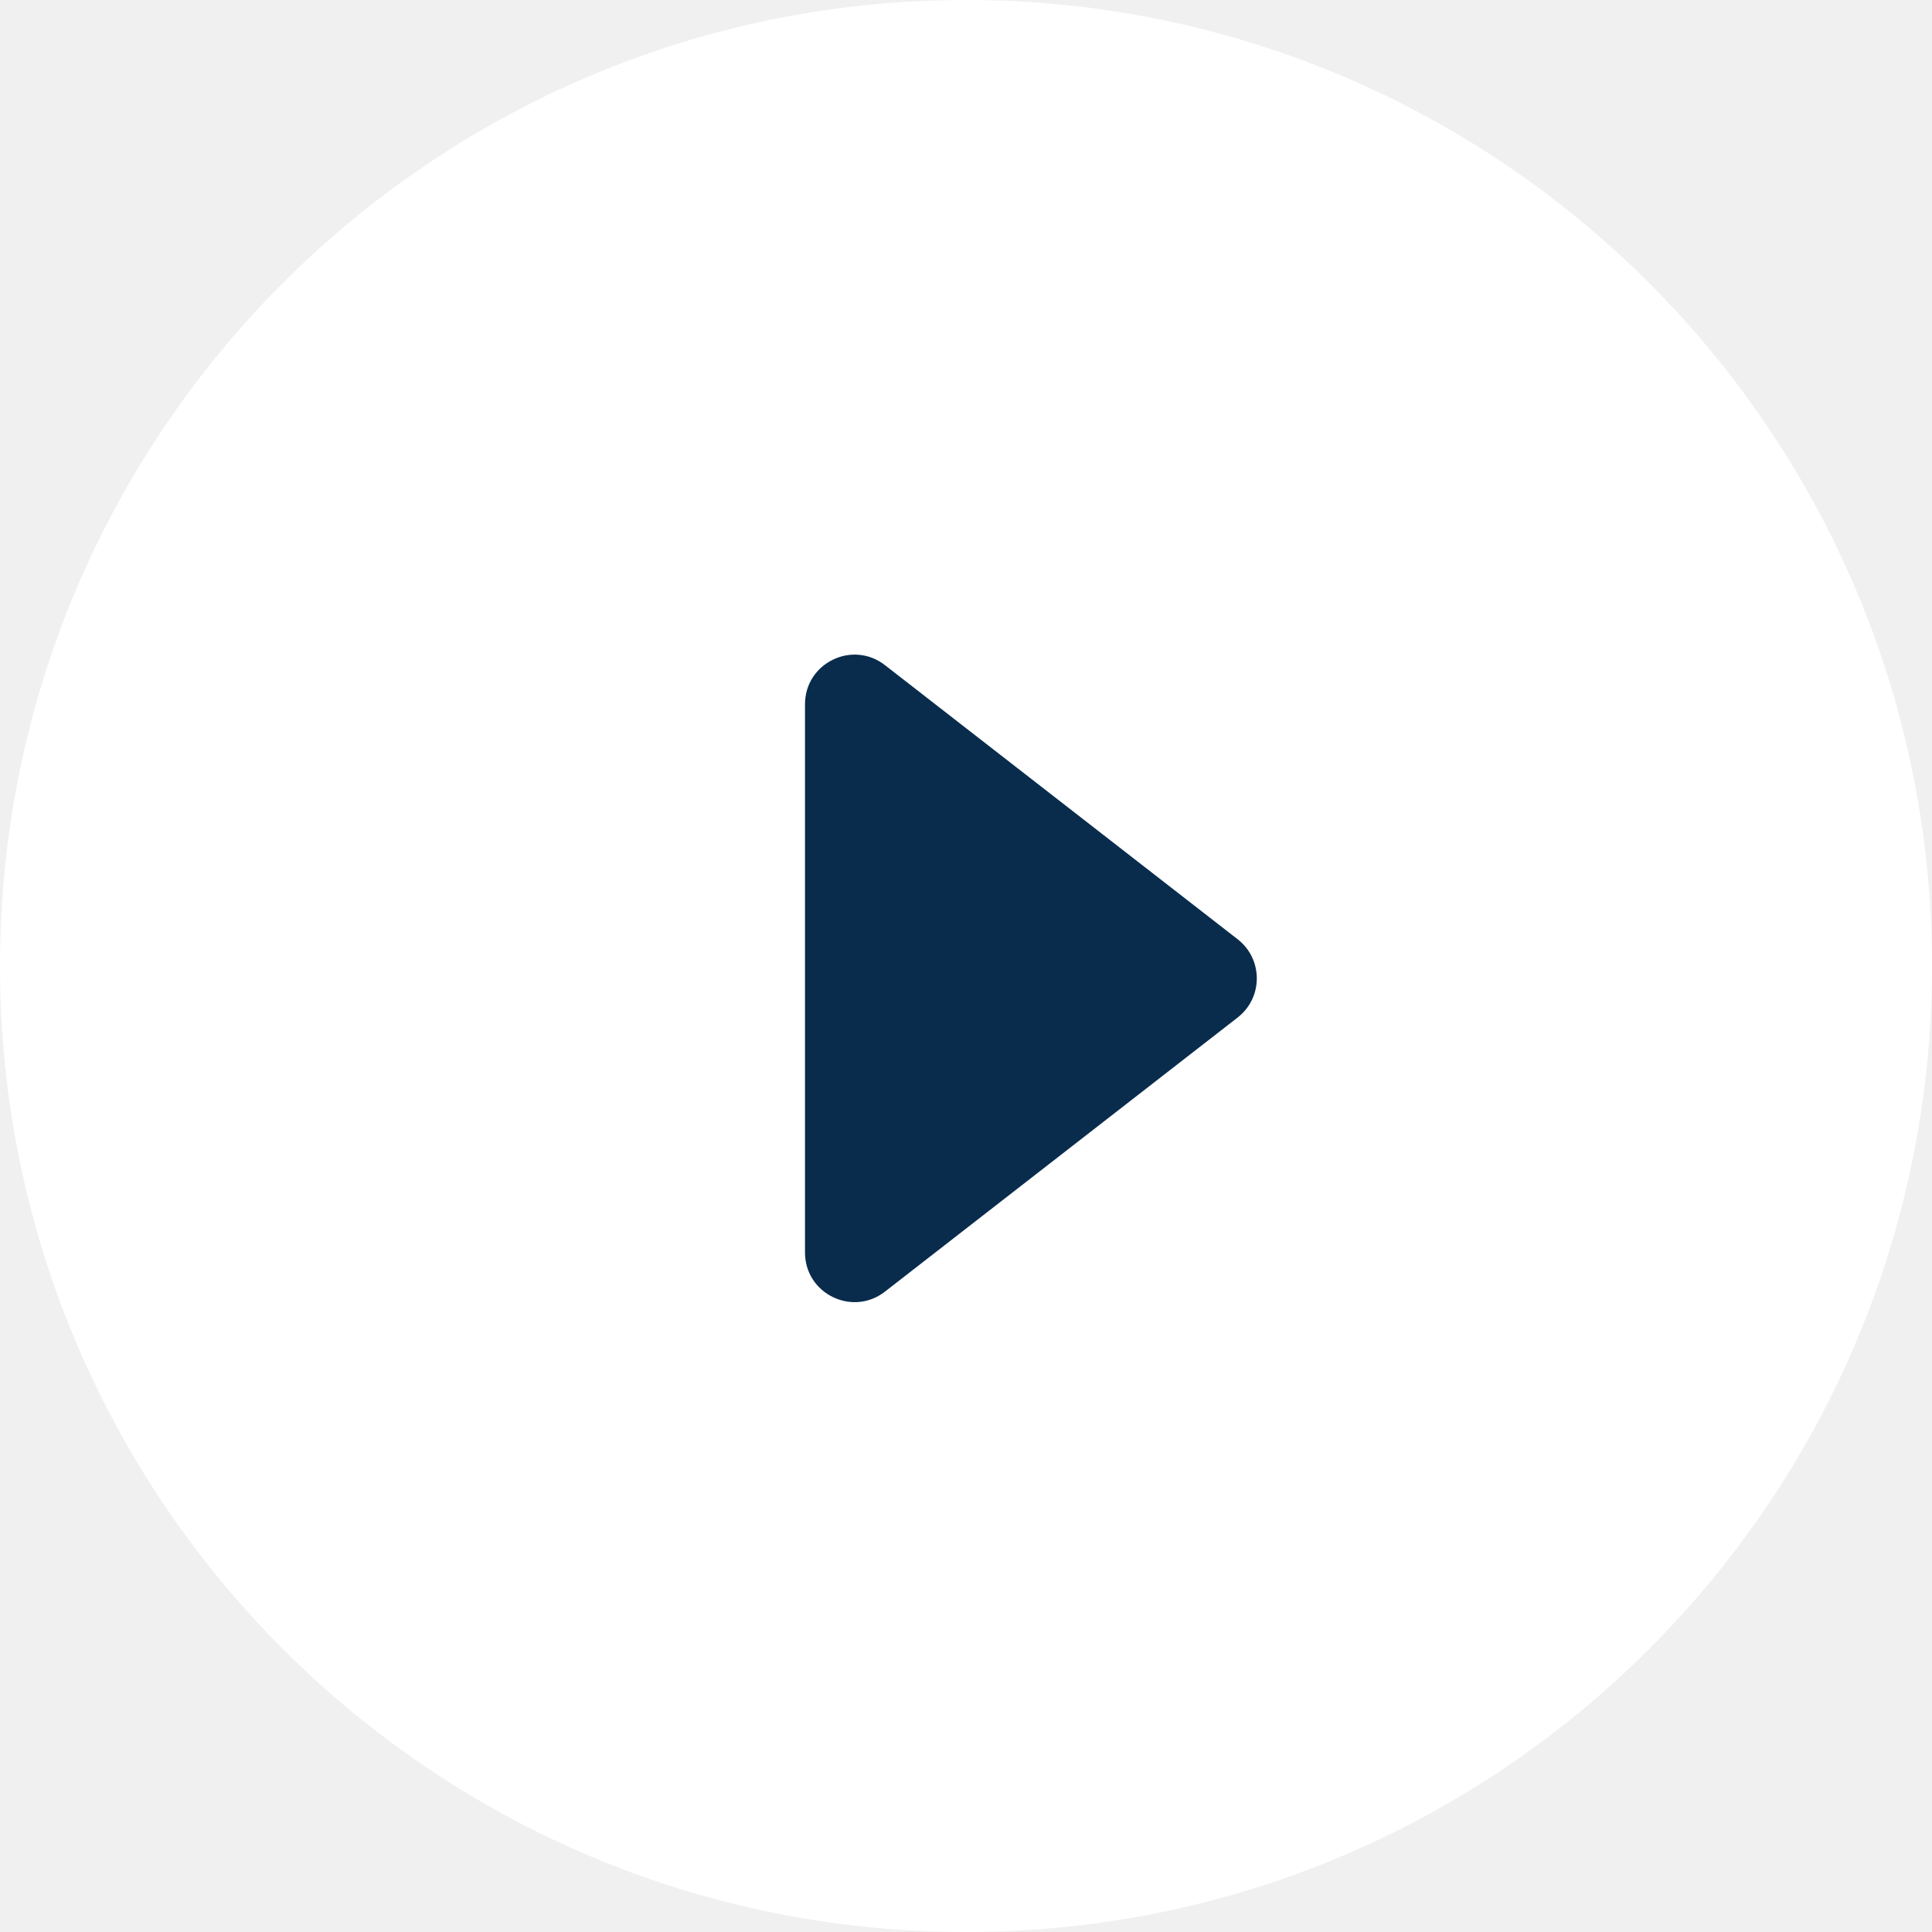
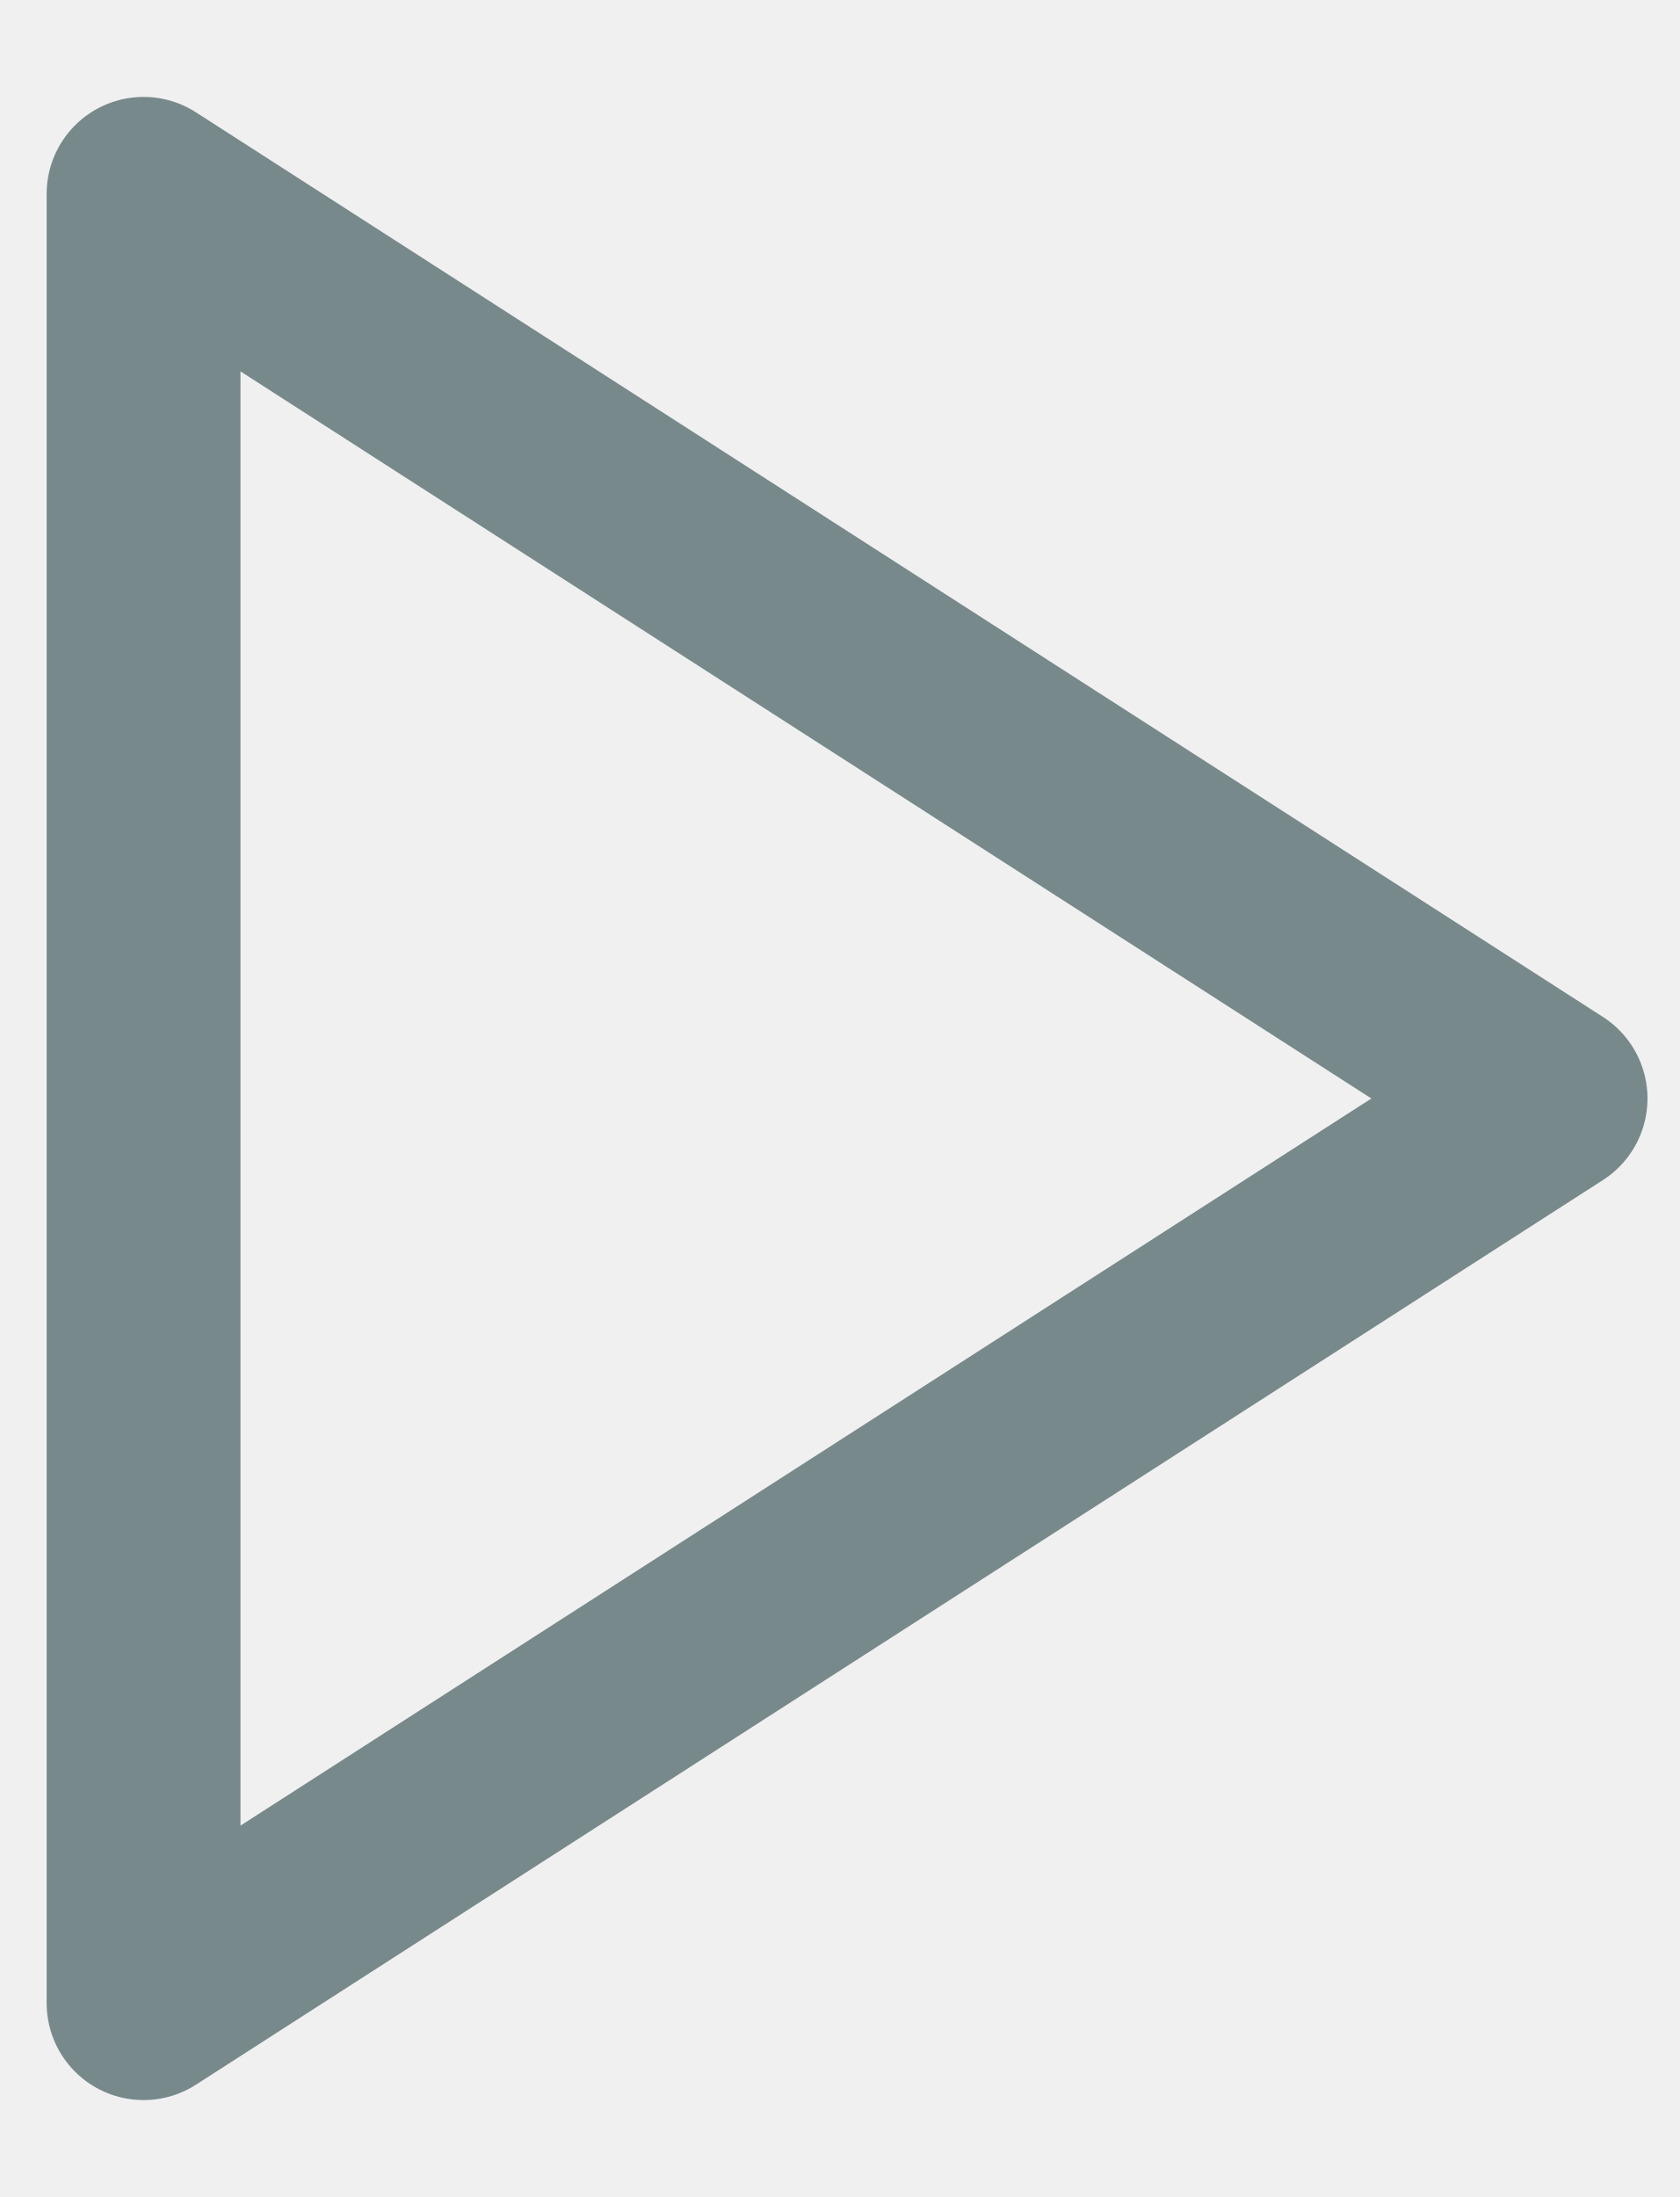
- <svg xmlns="http://www.w3.org/2000/svg" width="78" height="78" viewBox="0 0 78 78" fill="none">
-   <circle cx="39" cy="39" r="39" fill="white" />
-   <path d="M49.968 37.921C50.998 38.722 50.998 40.278 49.968 41.079L35.727 52.147C34.413 53.168 32.5 52.232 32.5 50.568L32.5 28.432C32.5 26.768 34.413 25.832 35.727 26.853L49.968 37.921Z" fill="#092C4D" />
+ <svg xmlns="http://www.w3.org/2000/svg" width="13" height="17" viewBox="0 0 13 17" fill="none">
+   <path d="M1.111 1.5L12 8.5L1.111 15.5V1.5Z" stroke="#77898B" stroke-width="1.5" stroke-linecap="round" stroke-linejoin="round" />
</svg>
